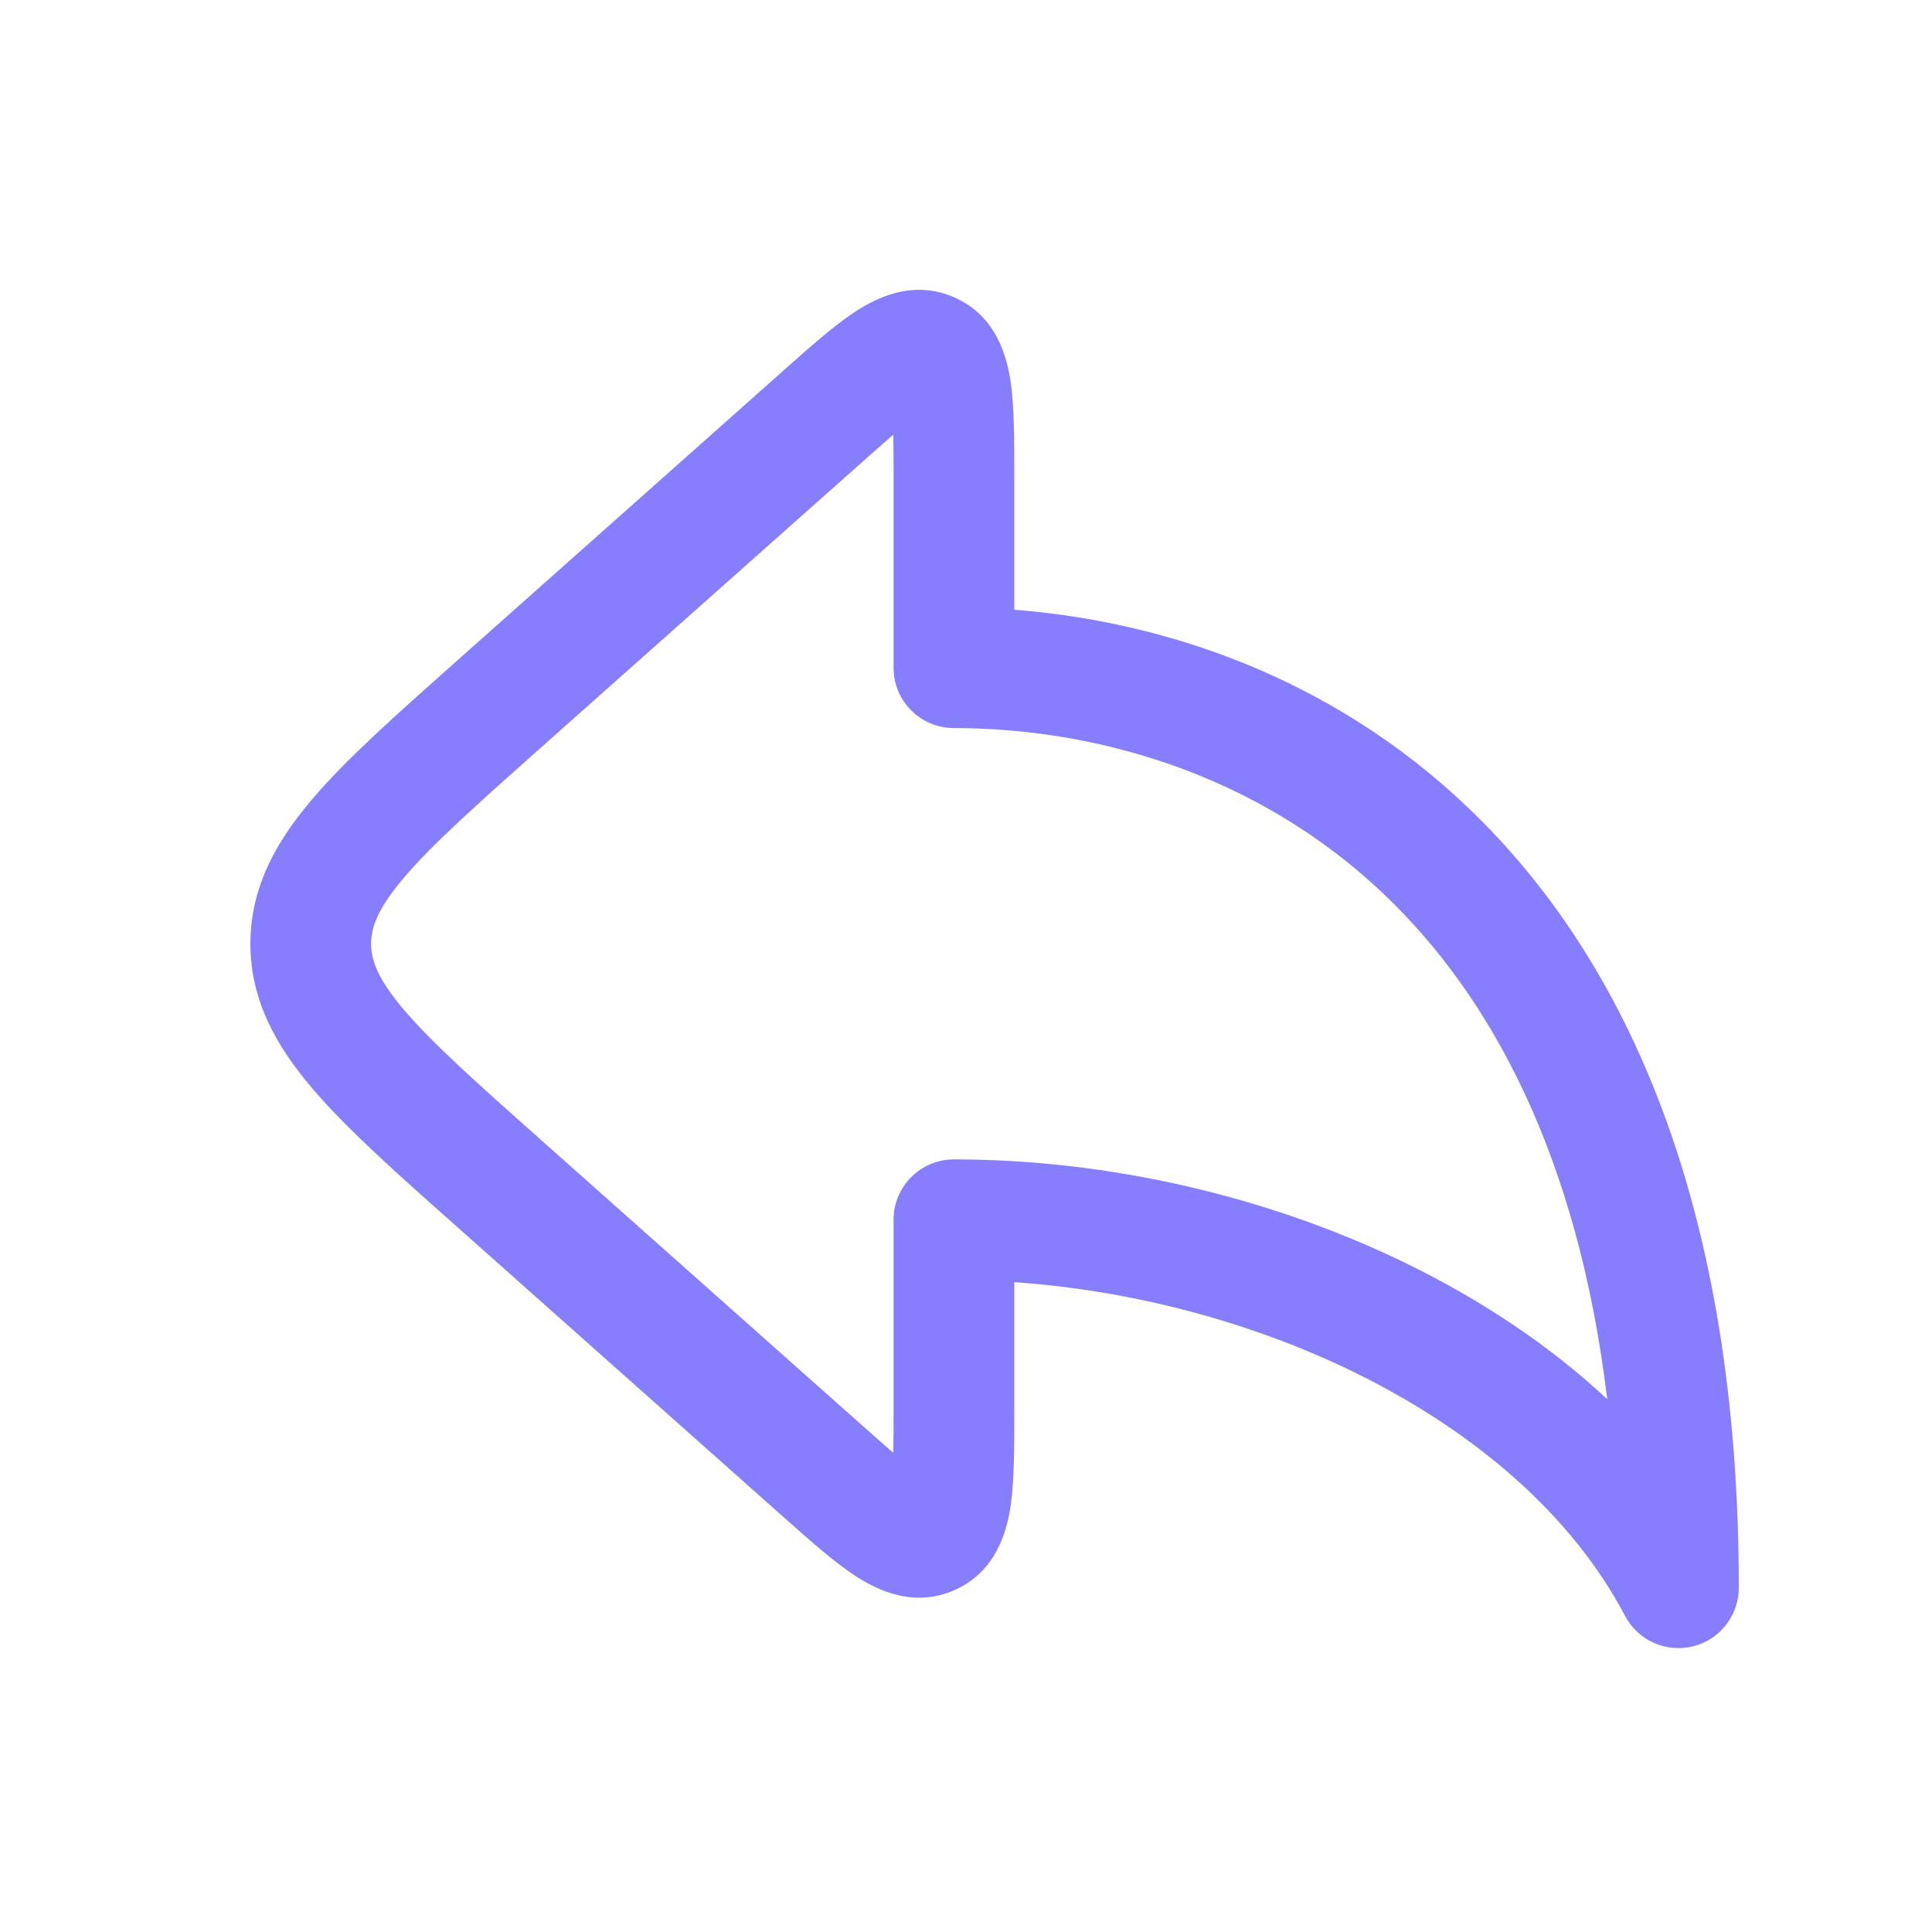
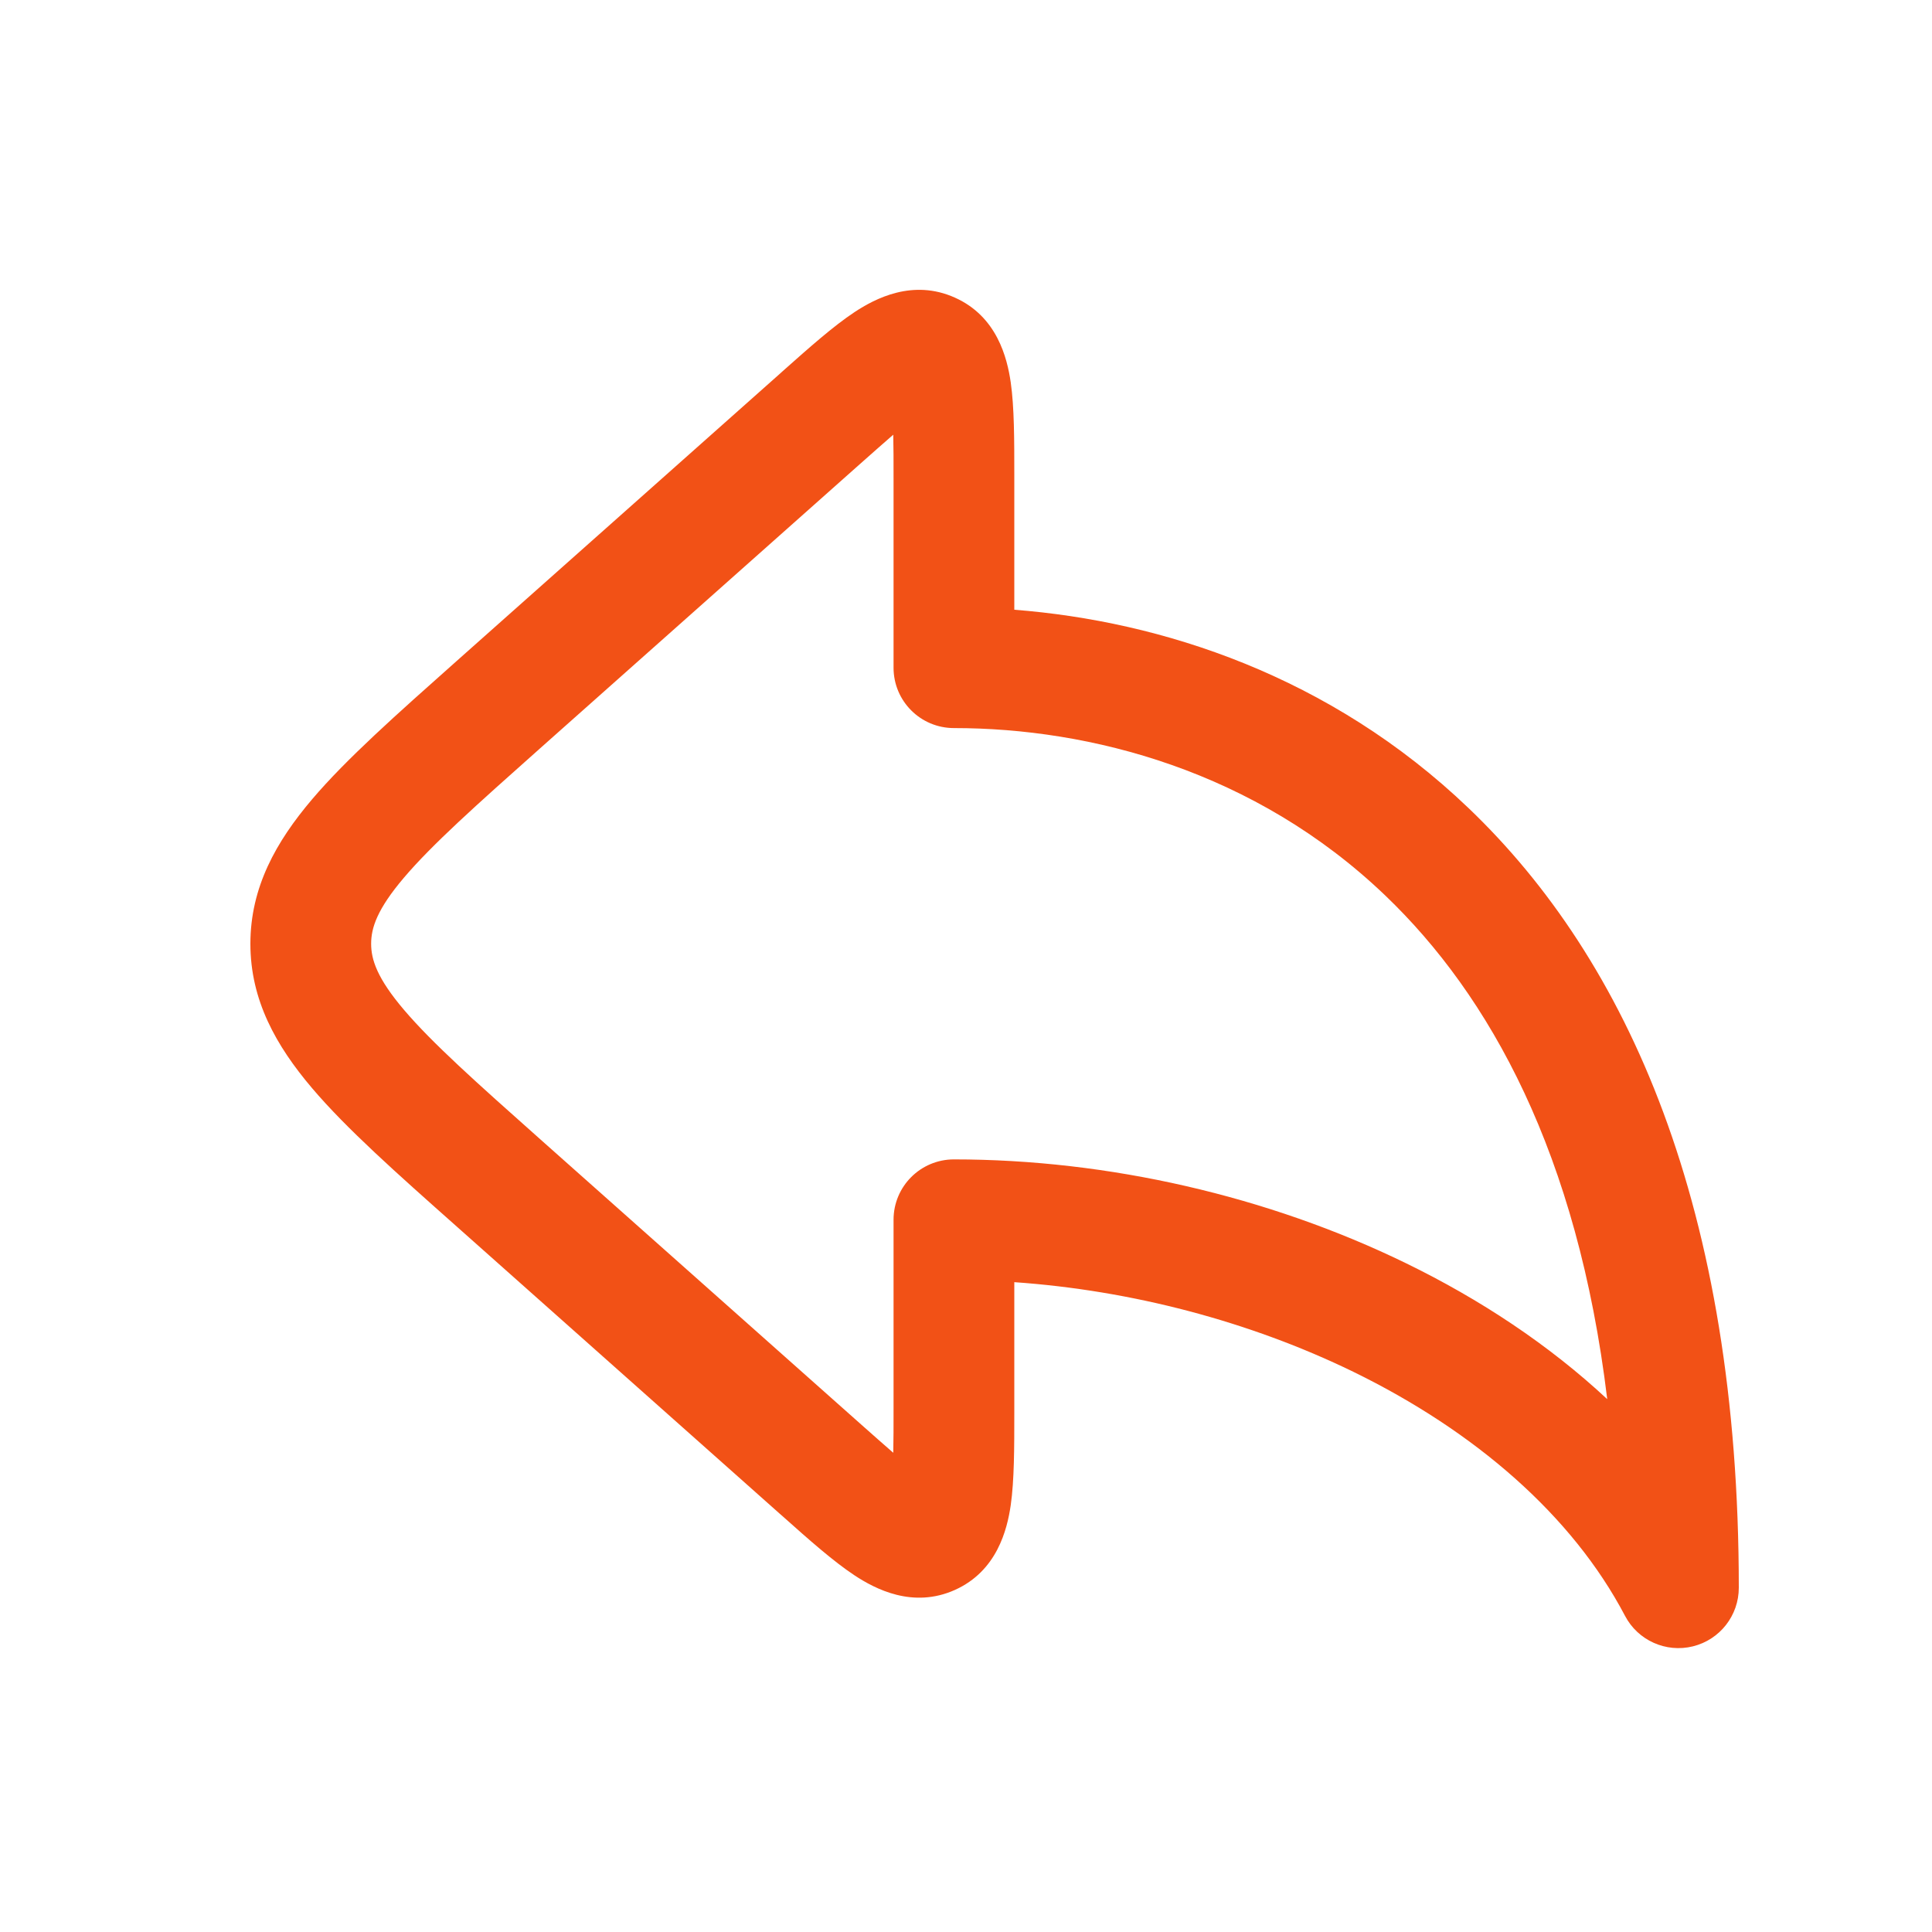
<svg xmlns="http://www.w3.org/2000/svg" width="20" height="20" viewBox="0 0 20 20" fill="none">
-   <path fill-rule="evenodd" clip-rule="evenodd" d="M8.105 3.84C8.094 3.85 8.084 3.859 8.073 3.869L4.728 6.842C4.104 7.397 3.586 7.856 3.231 8.274C2.858 8.713 2.592 9.185 2.592 9.77C2.592 10.354 2.858 10.826 3.231 11.265C3.586 11.683 4.104 12.143 4.728 12.697L8.073 15.671C8.084 15.68 8.094 15.69 8.105 15.699C8.375 15.94 8.628 16.164 8.846 16.308C9.06 16.449 9.449 16.654 9.885 16.459C10.321 16.263 10.426 15.835 10.463 15.582C10.5 15.323 10.5 14.985 10.5 14.624C10.5 14.609 10.5 14.595 10.5 14.581V13.273C11.71 13.357 12.935 13.678 14.008 14.2C15.268 14.815 16.275 15.686 16.822 16.727C16.955 16.981 17.245 17.112 17.525 17.043C17.804 16.974 18 16.724 18 16.436C18 12.502 16.849 9.94 15.203 8.366C13.768 6.993 12.02 6.43 10.5 6.312V4.959C10.5 4.944 10.5 4.93 10.5 4.916C10.5 4.554 10.5 4.216 10.463 3.958C10.426 3.704 10.321 3.276 9.885 3.081C9.449 2.885 9.06 3.09 8.846 3.231C8.628 3.375 8.375 3.6 8.105 3.84ZM9.247 4.5C9.153 4.581 9.041 4.681 8.903 4.803L5.593 7.745C4.925 8.339 4.475 8.741 4.183 9.084C3.903 9.413 3.842 9.606 3.842 9.77C3.842 9.933 3.903 10.126 4.183 10.455C4.475 10.798 4.925 11.2 5.593 11.794L8.903 14.736C9.041 14.858 9.153 14.958 9.247 15.039C9.25 14.915 9.25 14.764 9.25 14.581V12.627C9.25 12.281 9.53 12.002 9.875 12.002C11.469 12.002 13.125 12.38 14.555 13.077C15.321 13.45 16.034 13.921 16.638 14.484C16.331 11.944 15.423 10.306 14.339 9.269C12.989 7.977 11.283 7.537 9.875 7.537C9.53 7.537 9.25 7.258 9.25 6.912V4.959C9.25 4.775 9.25 4.624 9.247 4.5Z" fill="#877EFF" />
+   <path fill-rule="evenodd" clip-rule="evenodd" d="M8.105 3.84C8.094 3.85 8.084 3.859 8.073 3.869L4.728 6.842C4.104 7.397 3.586 7.856 3.231 8.274C2.858 8.713 2.592 9.185 2.592 9.77C2.592 10.354 2.858 10.826 3.231 11.265C3.586 11.683 4.104 12.143 4.728 12.697L8.073 15.671C8.084 15.68 8.094 15.69 8.105 15.699C8.375 15.94 8.628 16.164 8.846 16.308C9.06 16.449 9.449 16.654 9.885 16.459C10.321 16.263 10.426 15.835 10.463 15.582C10.5 15.323 10.5 14.985 10.5 14.624C10.5 14.609 10.5 14.595 10.5 14.581V13.273C11.71 13.357 12.935 13.678 14.008 14.2C15.268 14.815 16.275 15.686 16.822 16.727C16.955 16.981 17.245 17.112 17.525 17.043C17.804 16.974 18 16.724 18 16.436C18 12.502 16.849 9.94 15.203 8.366C13.768 6.993 12.02 6.43 10.5 6.312V4.959C10.5 4.944 10.5 4.93 10.5 4.916C10.5 4.554 10.5 4.216 10.463 3.958C10.426 3.704 10.321 3.276 9.885 3.081C9.449 2.885 9.06 3.09 8.846 3.231C8.628 3.375 8.375 3.6 8.105 3.84ZM9.247 4.5C9.153 4.581 9.041 4.681 8.903 4.803L5.593 7.745C4.925 8.339 4.475 8.741 4.183 9.084C3.903 9.413 3.842 9.606 3.842 9.77C3.842 9.933 3.903 10.126 4.183 10.455C4.475 10.798 4.925 11.2 5.593 11.794L8.903 14.736C9.041 14.858 9.153 14.958 9.247 15.039C9.25 14.915 9.25 14.764 9.25 14.581V12.627C9.25 12.281 9.53 12.002 9.875 12.002C11.469 12.002 13.125 12.38 14.555 13.077C15.321 13.45 16.034 13.921 16.638 14.484C16.331 11.944 15.423 10.306 14.339 9.269C12.989 7.977 11.283 7.537 9.875 7.537C9.53 7.537 9.25 7.258 9.25 6.912V4.959C9.25 4.775 9.25 4.624 9.247 4.5Z" fill="#F25116" />
</svg>
